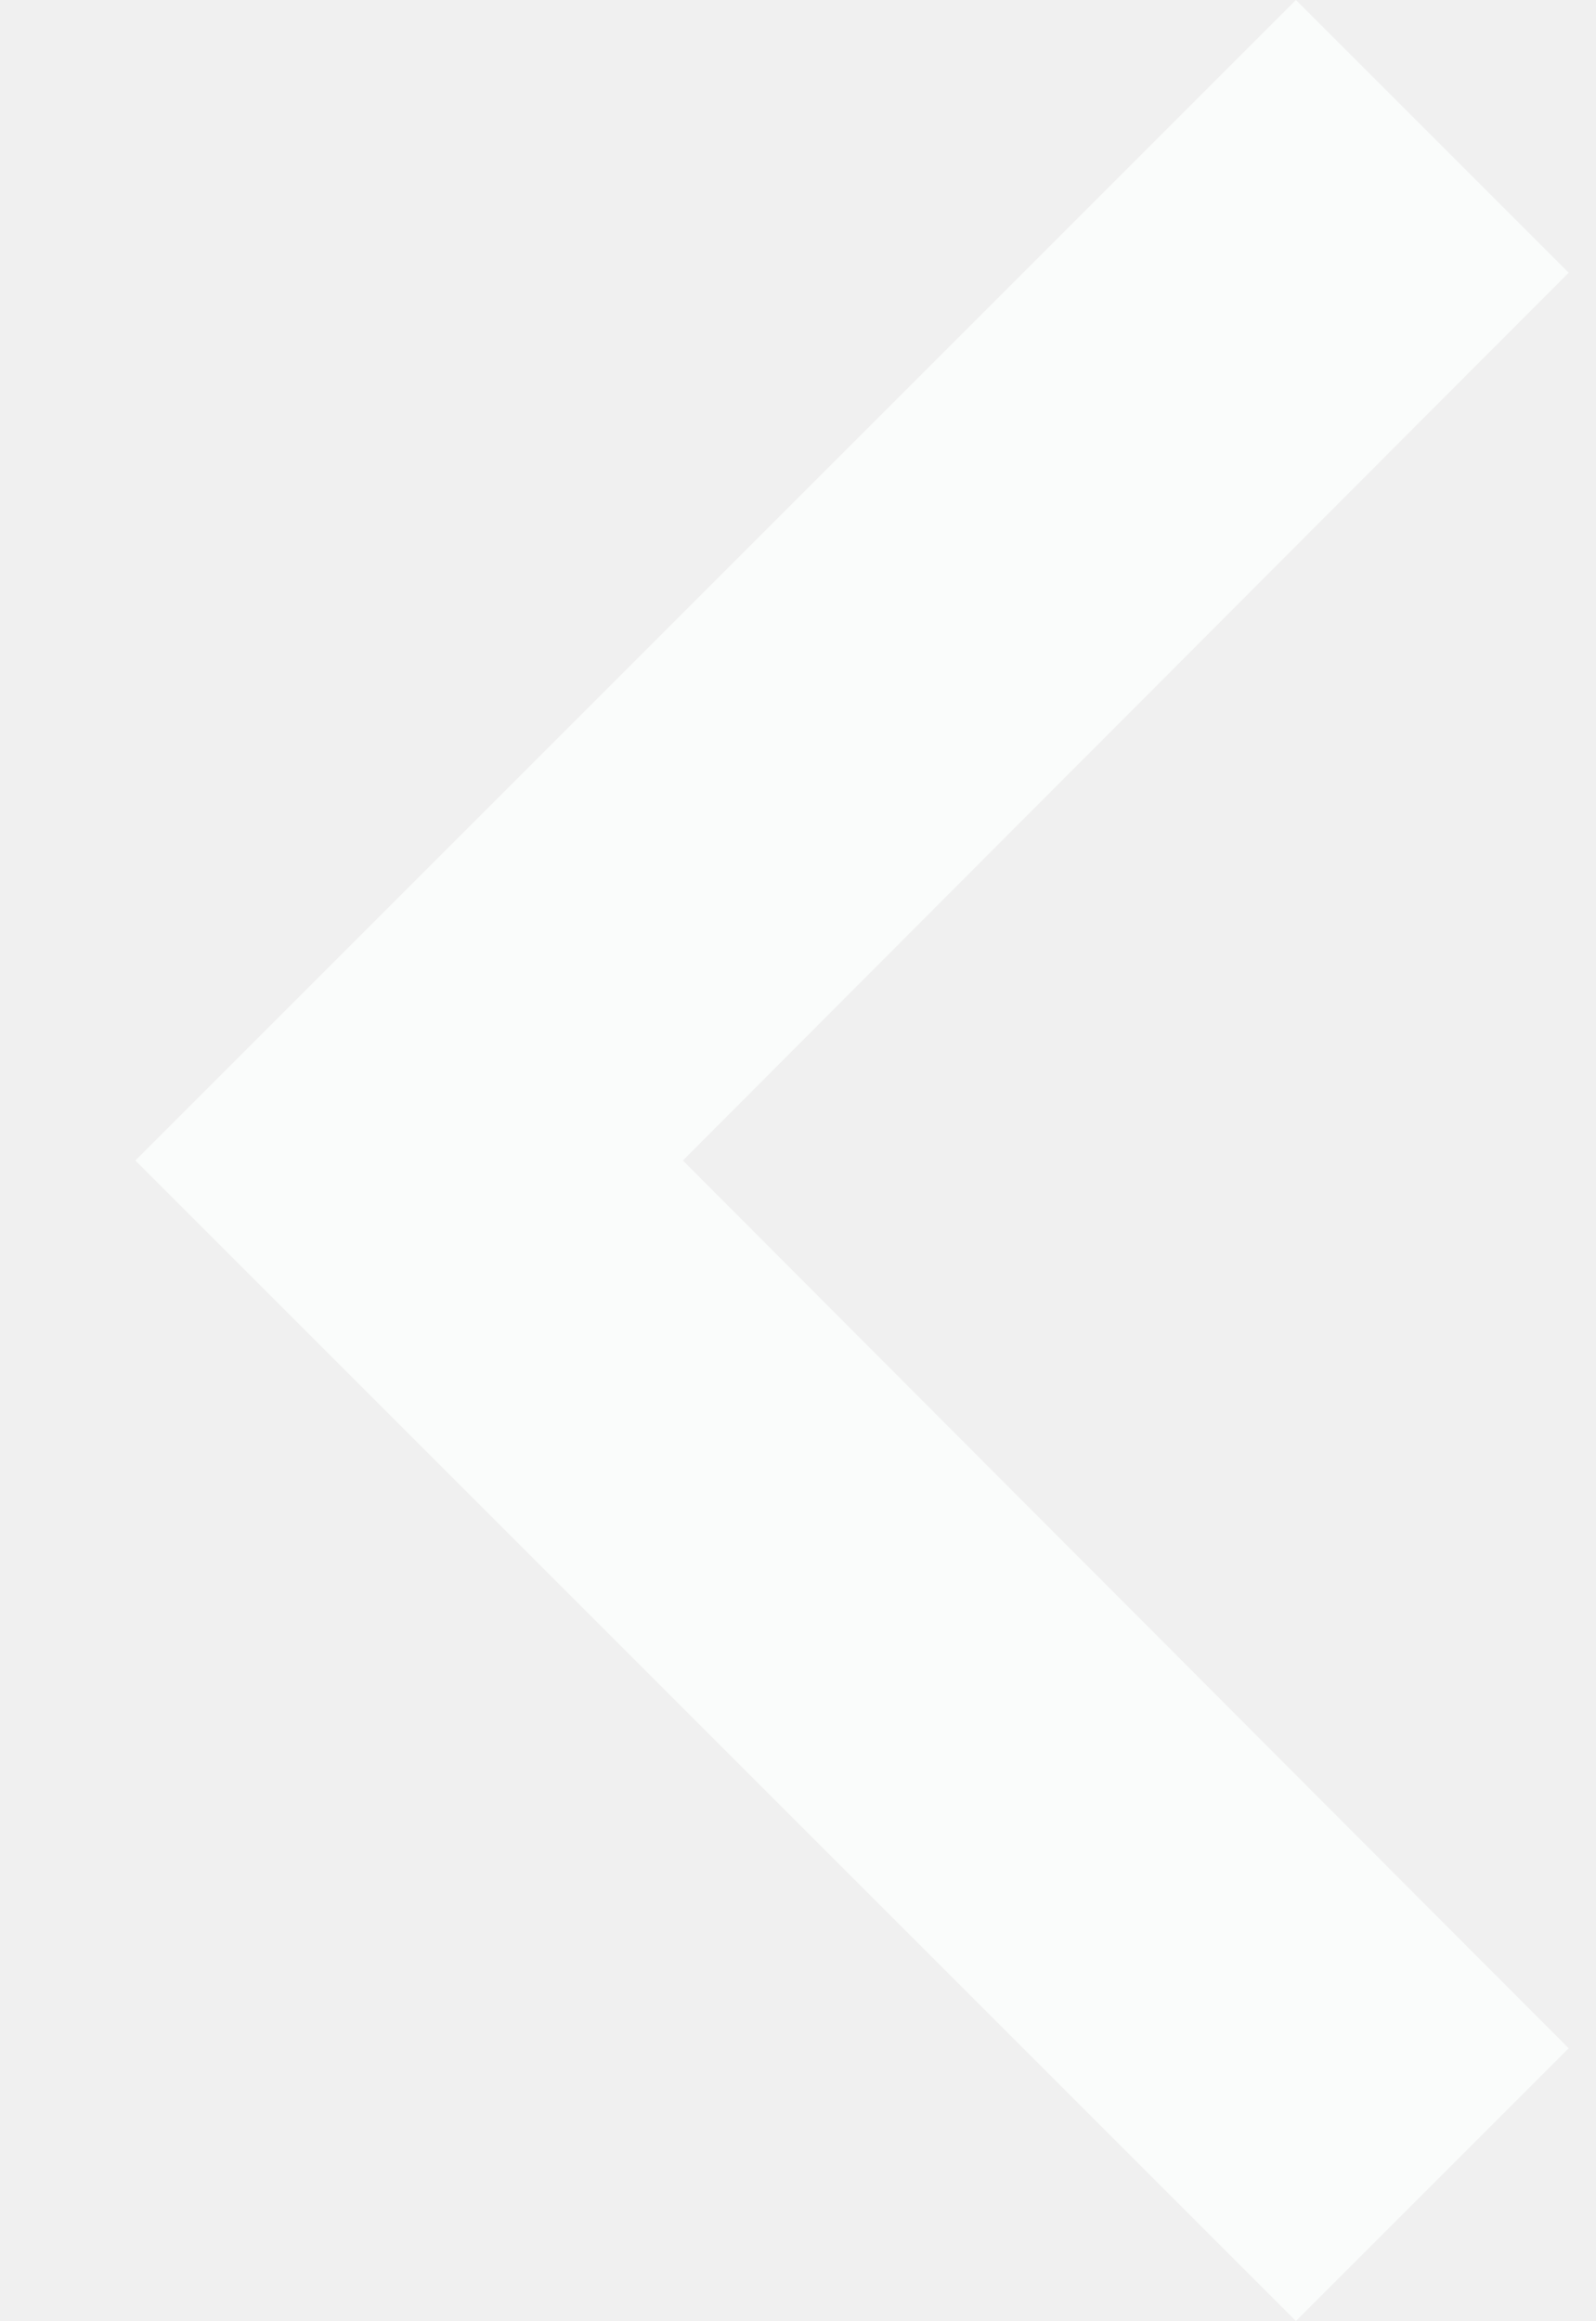
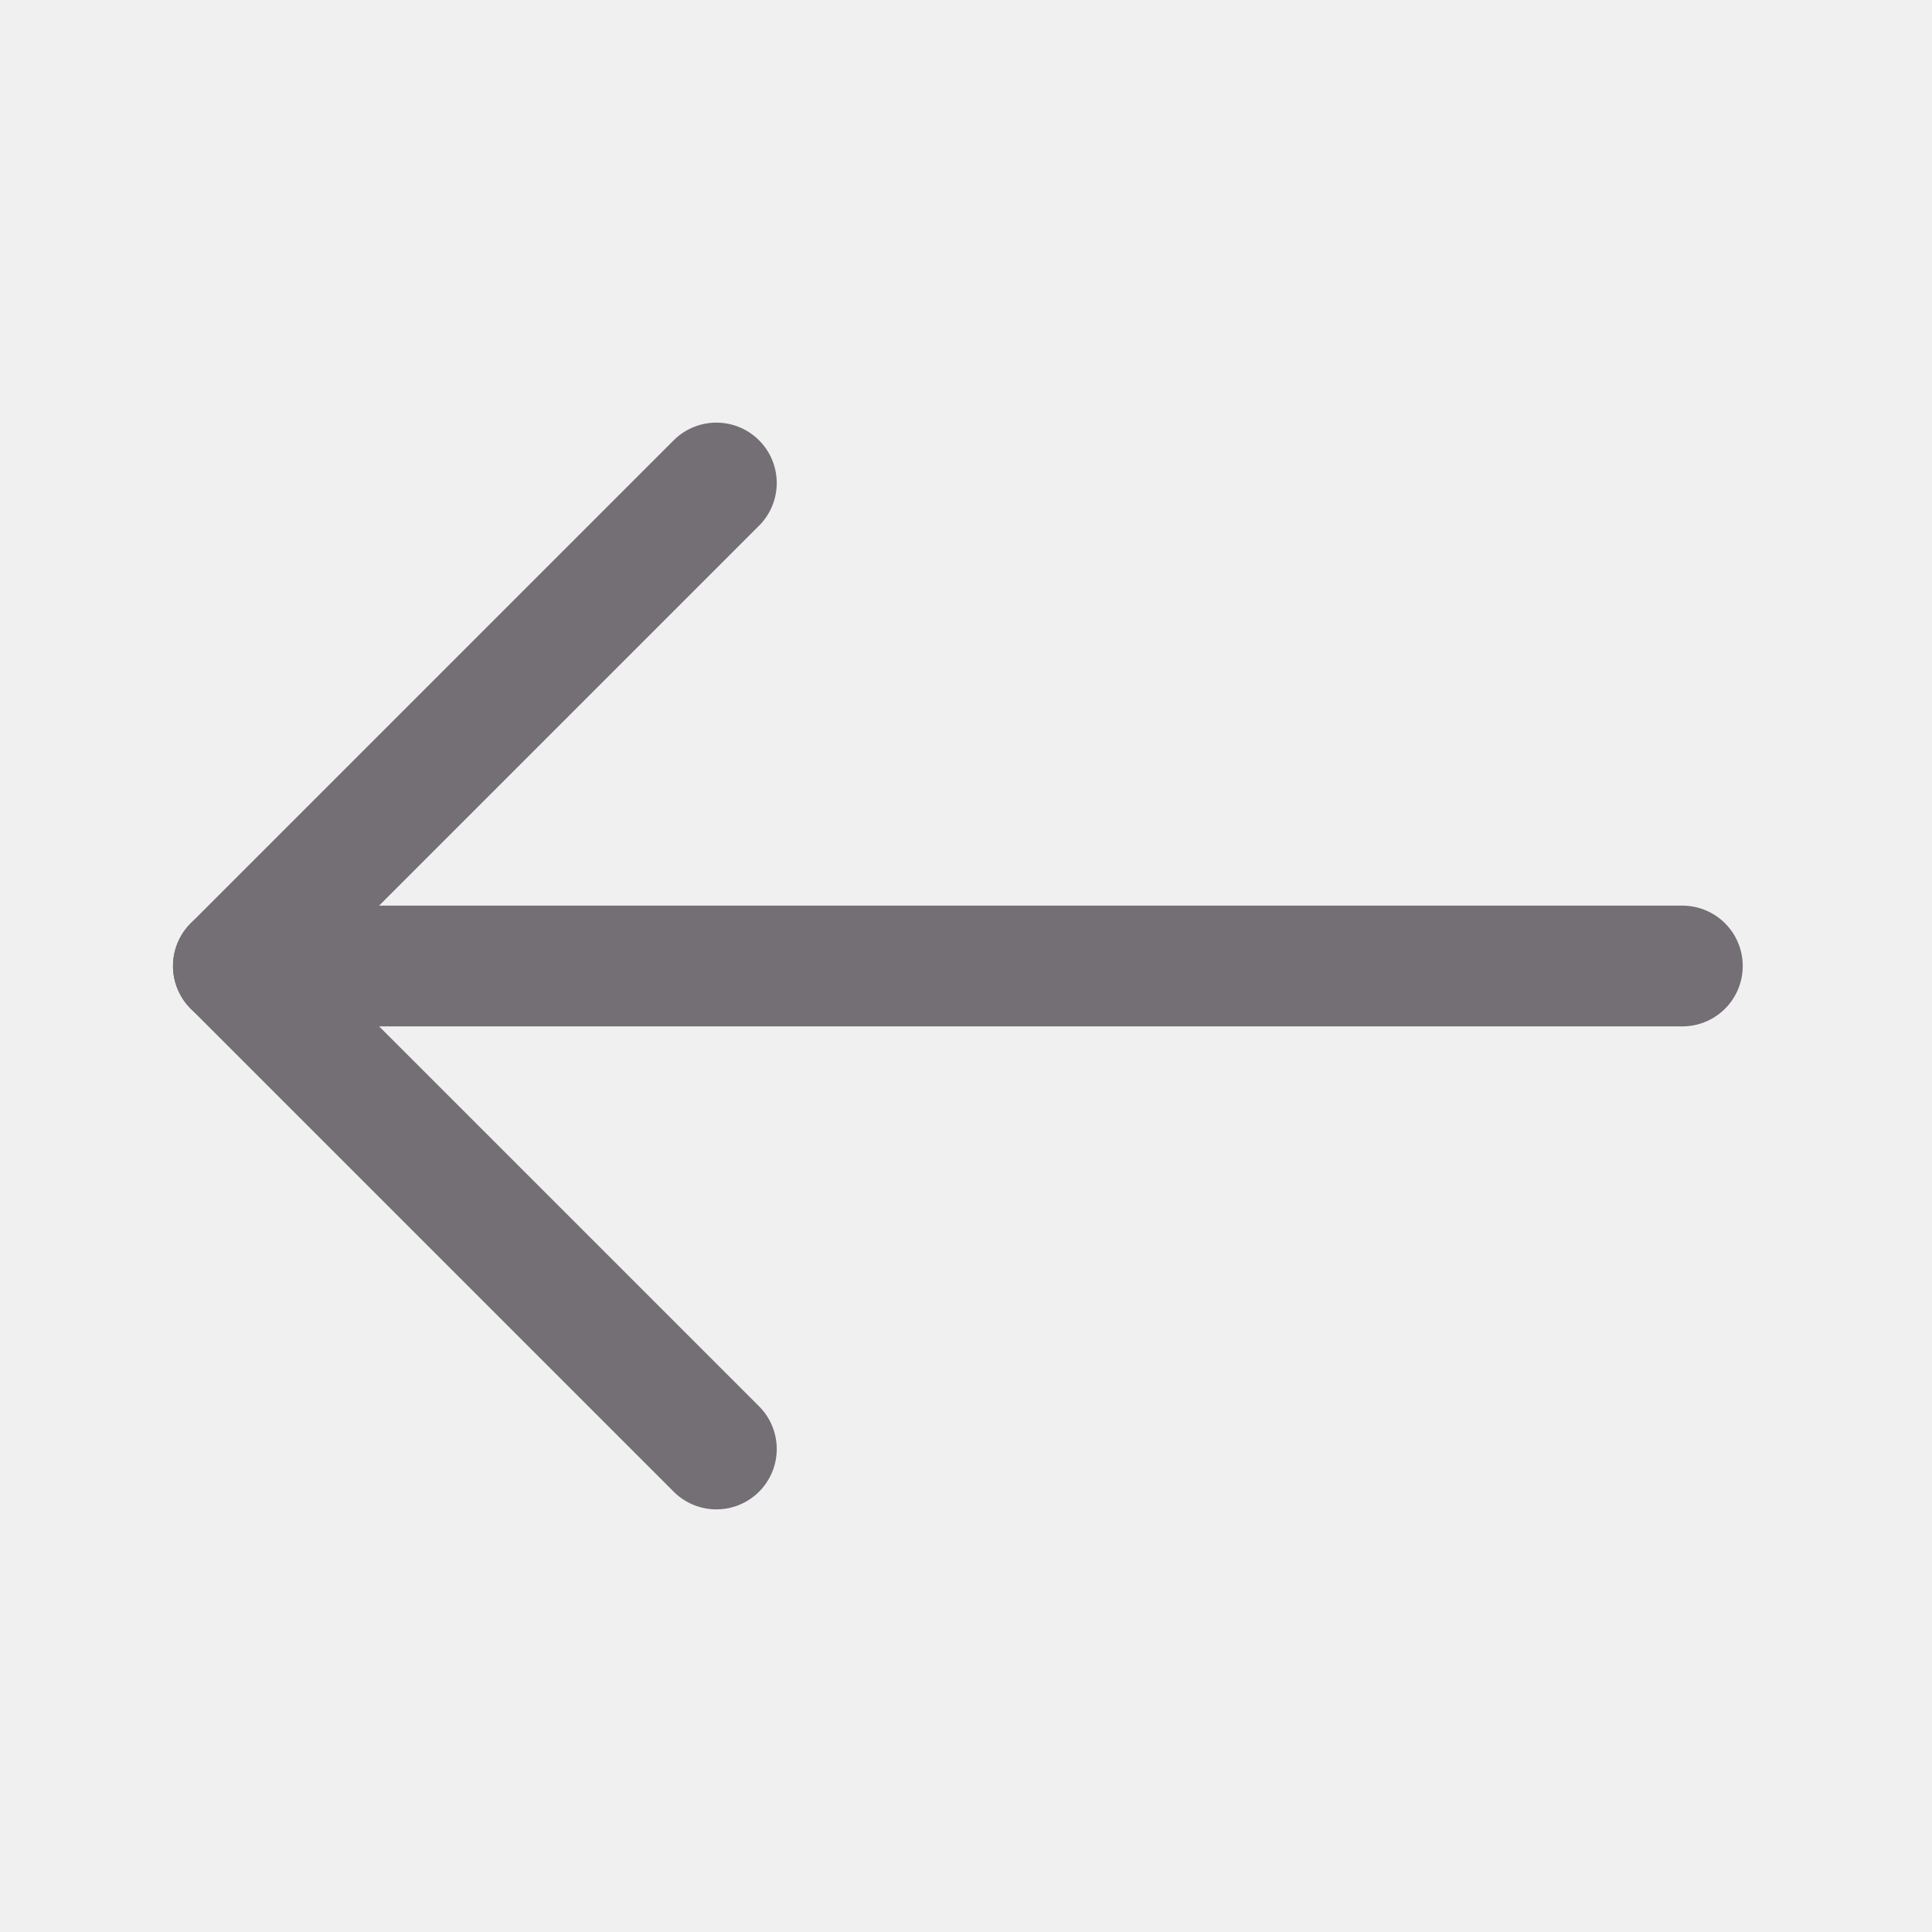
- <svg xmlns="http://www.w3.org/2000/svg" width="11" height="16" viewBox="0 0 11 16" fill="none">
-   <path d="M10.813 1.88L8.933 0L0.933 8L8.933 16L10.813 14.12L4.707 8L10.813 1.88Z" fill="#FAFCFB" />
+ <svg xmlns="http://www.w3.org/2000/svg" width="24" height="24" viewBox="0 0 24 24" fill="none">
+   <path d="M24 0H0V24H24V0Z" fill="white" fill-opacity="0.01" />
+   <path d="M2.899 12H20.899" stroke="#736F75" stroke-width="1.5" stroke-linecap="round" stroke-linejoin="round" />
+   <path d="M8.899 18L2.899 12L8.899 6" stroke="#736F75" stroke-width="1.5" stroke-linecap="round" stroke-linejoin="round" />
</svg>
